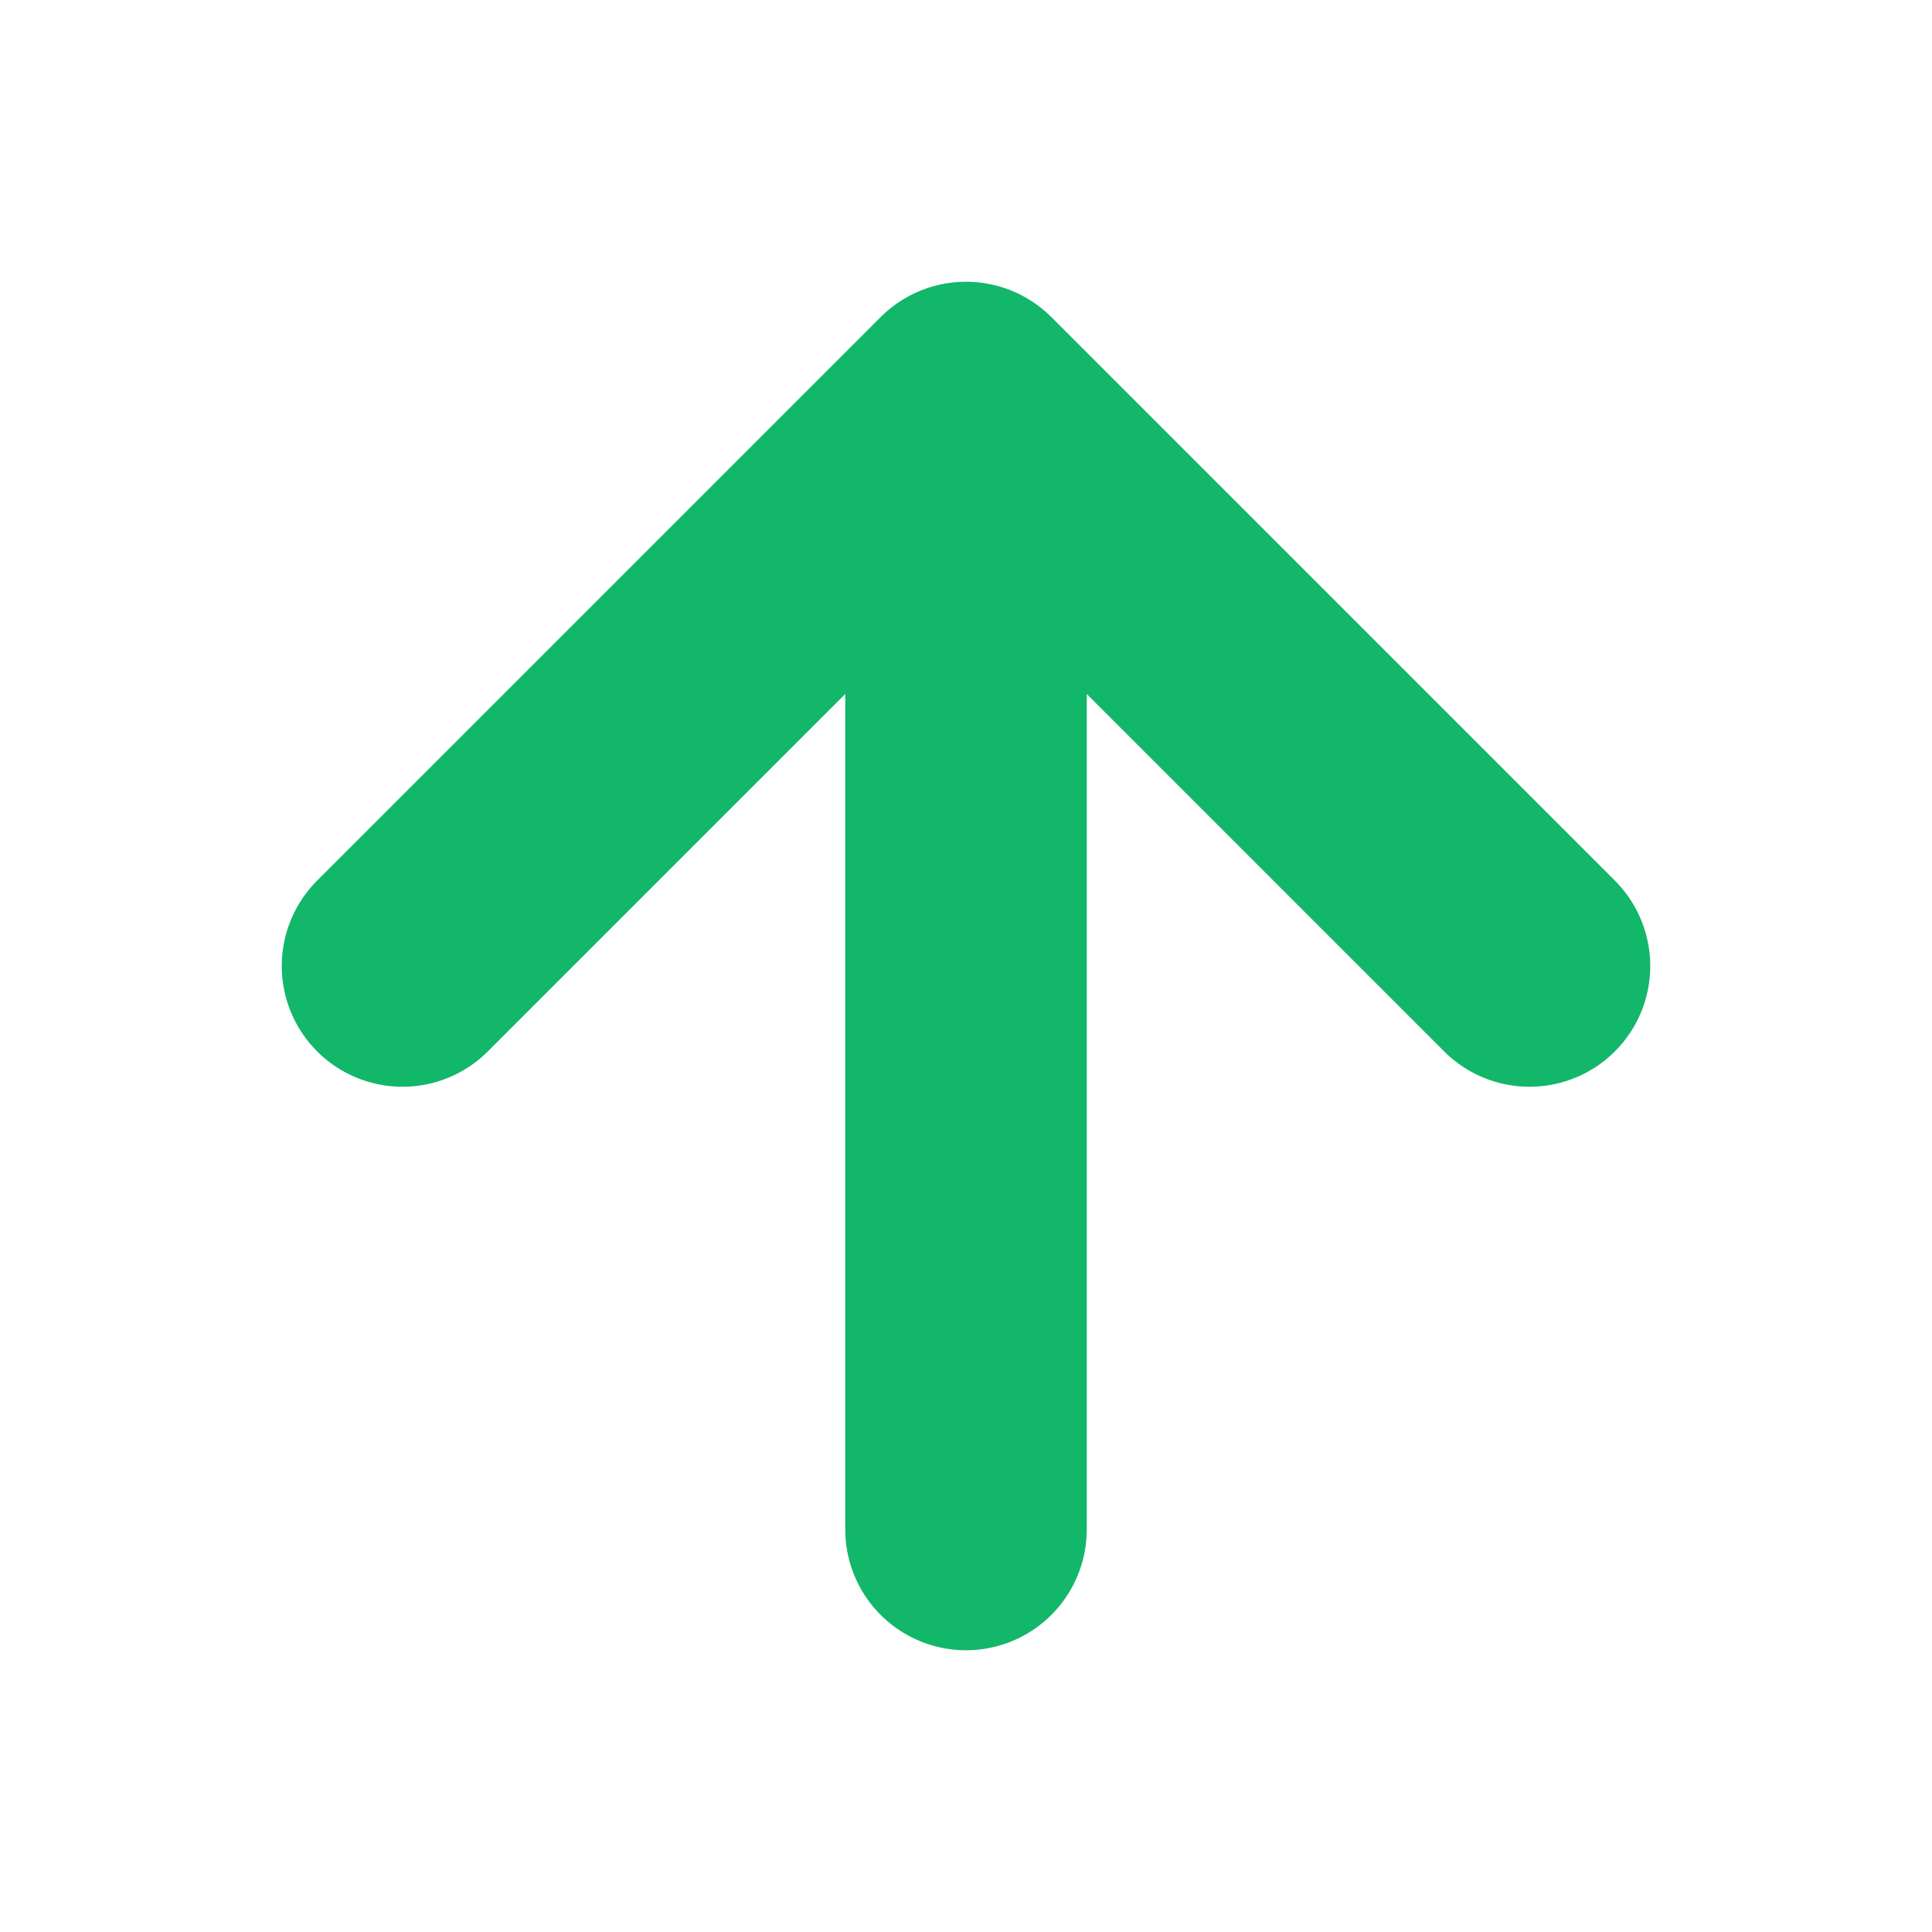
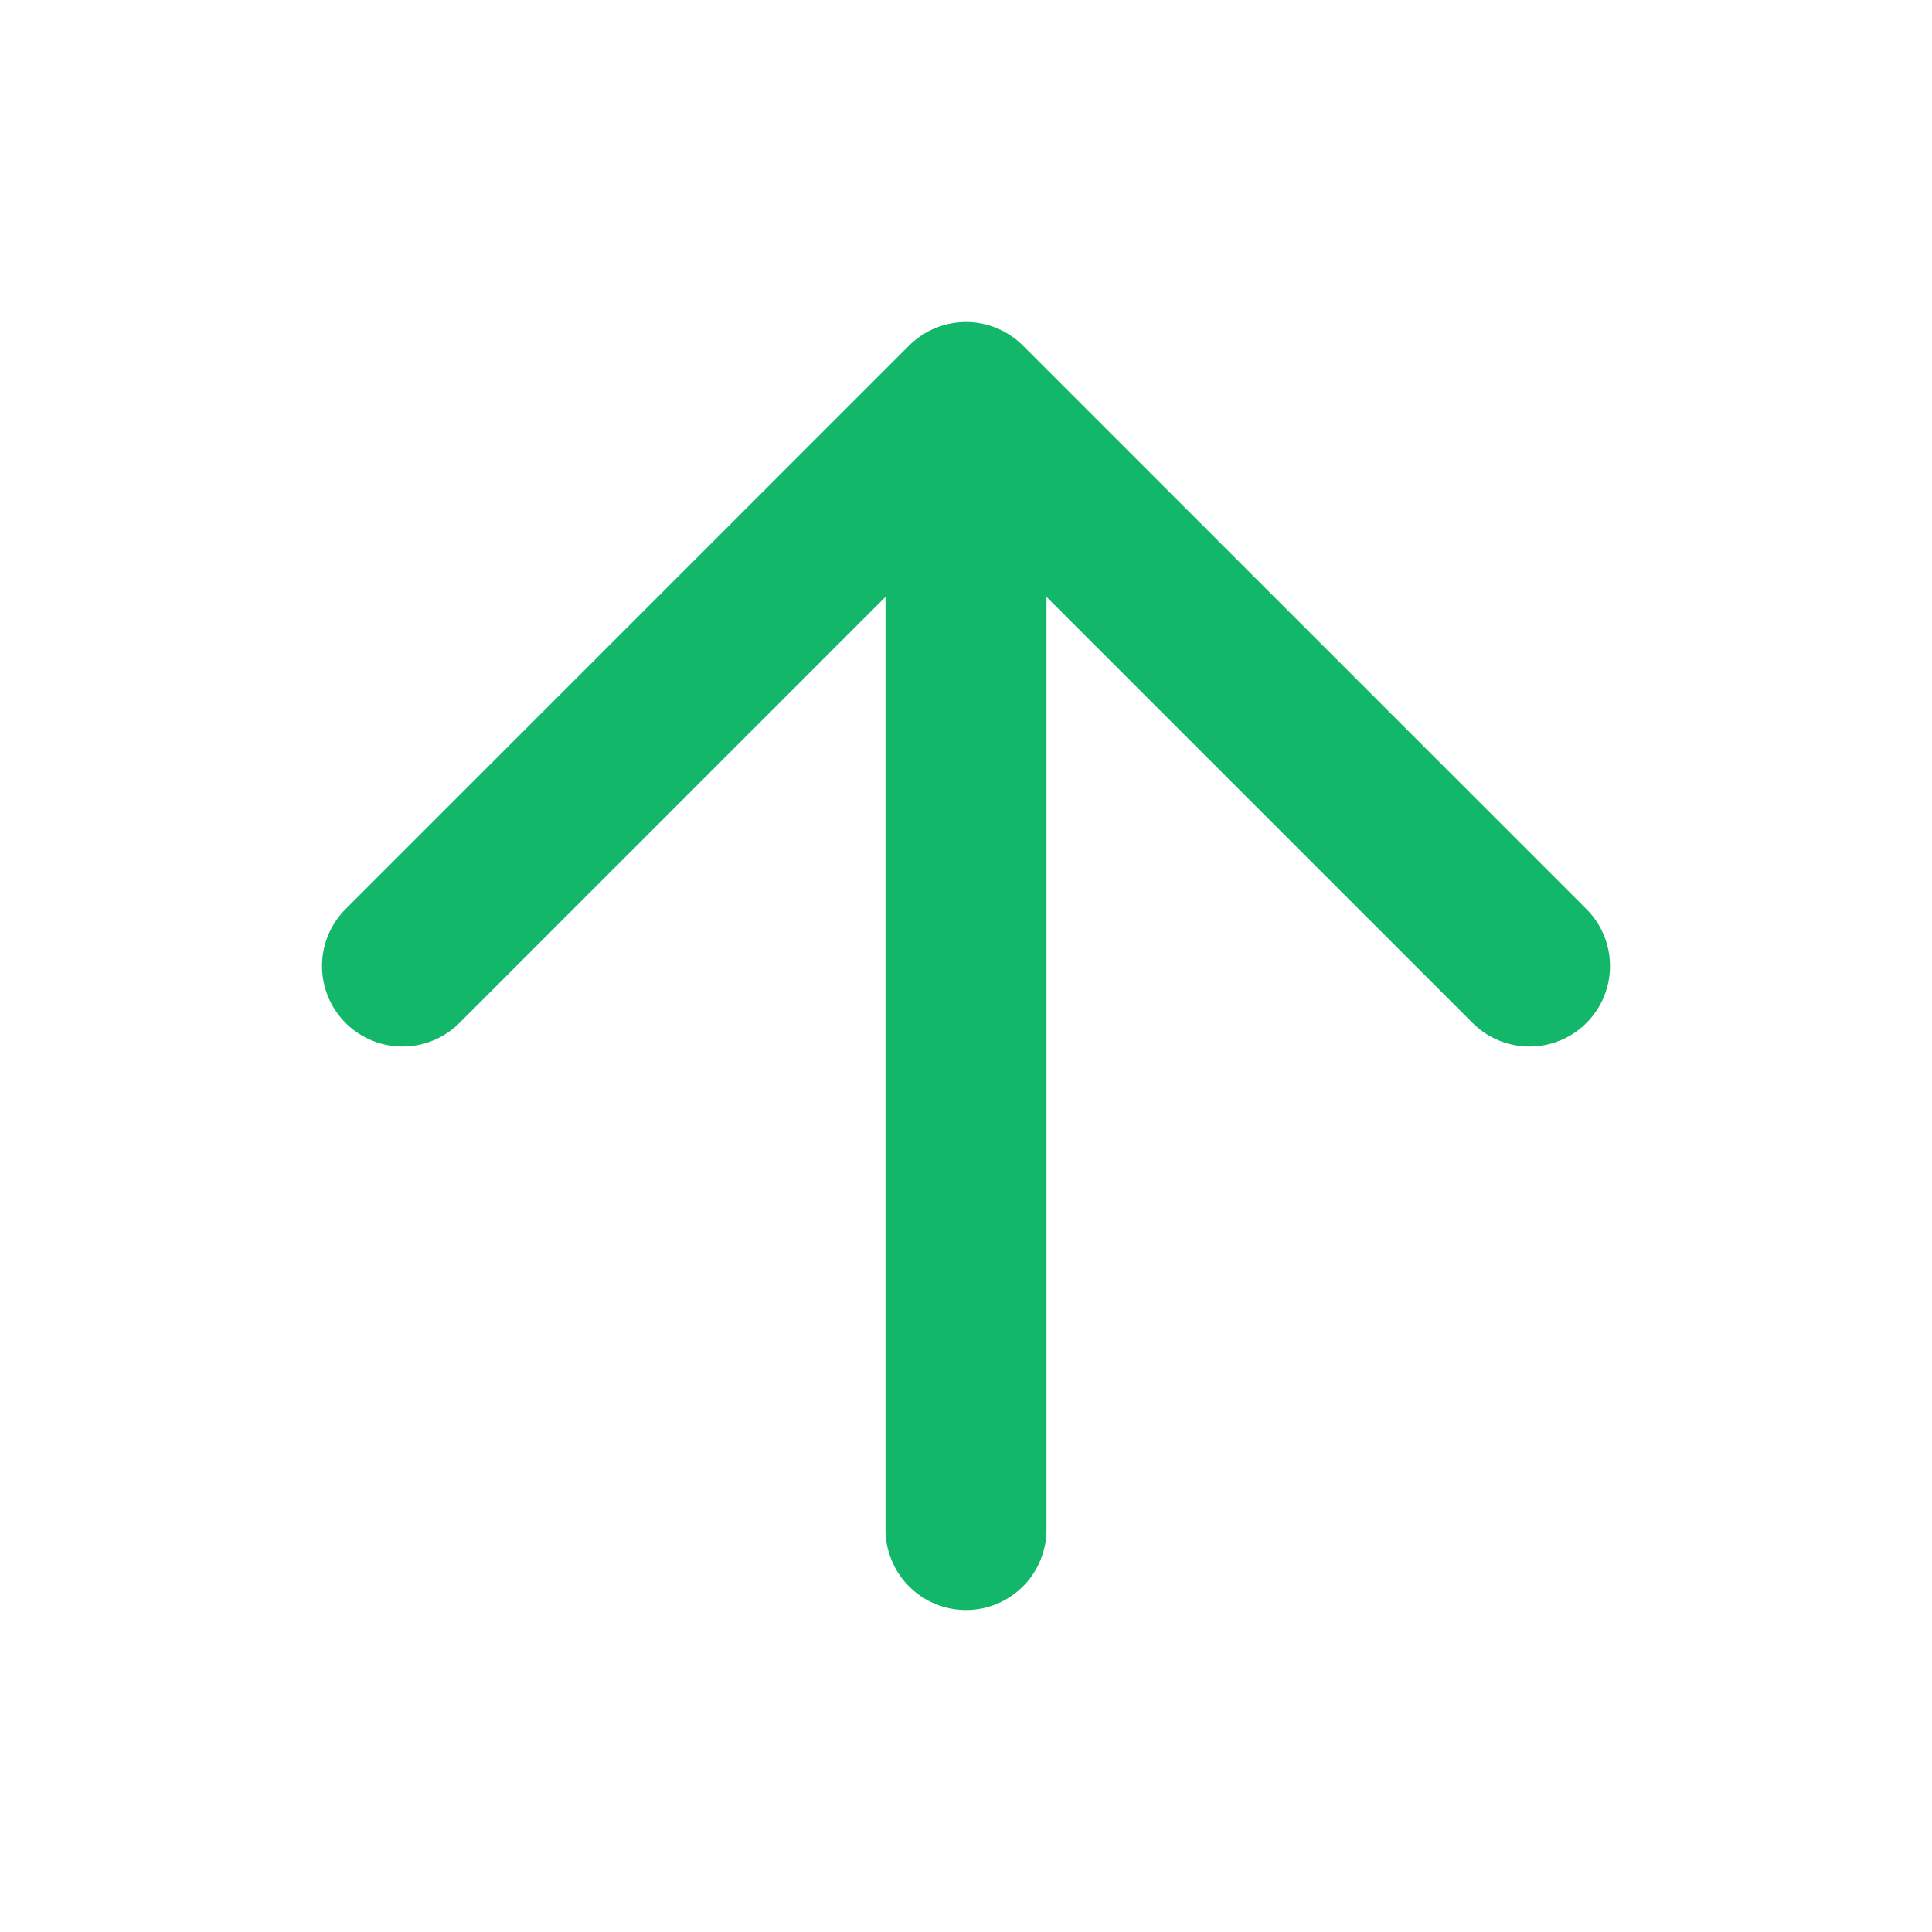
<svg xmlns="http://www.w3.org/2000/svg" width="12" height="12" viewBox="0 0 12 12" fill="none">
-   <path d="M6 9.5V2.5M6 2.5L2.5 6M6 2.5L9.5 6" stroke="#12B76A" stroke-width="1.5" stroke-linecap="round" stroke-linejoin="round" />
+   <path d="M6 9.5V2.5M6 2.5L2.5 6M6 2.5L9.5 6" stroke="#12B76A" strokeWidth="1.5" stroke-linecap="round" stroke-linejoin="round" />
</svg>
